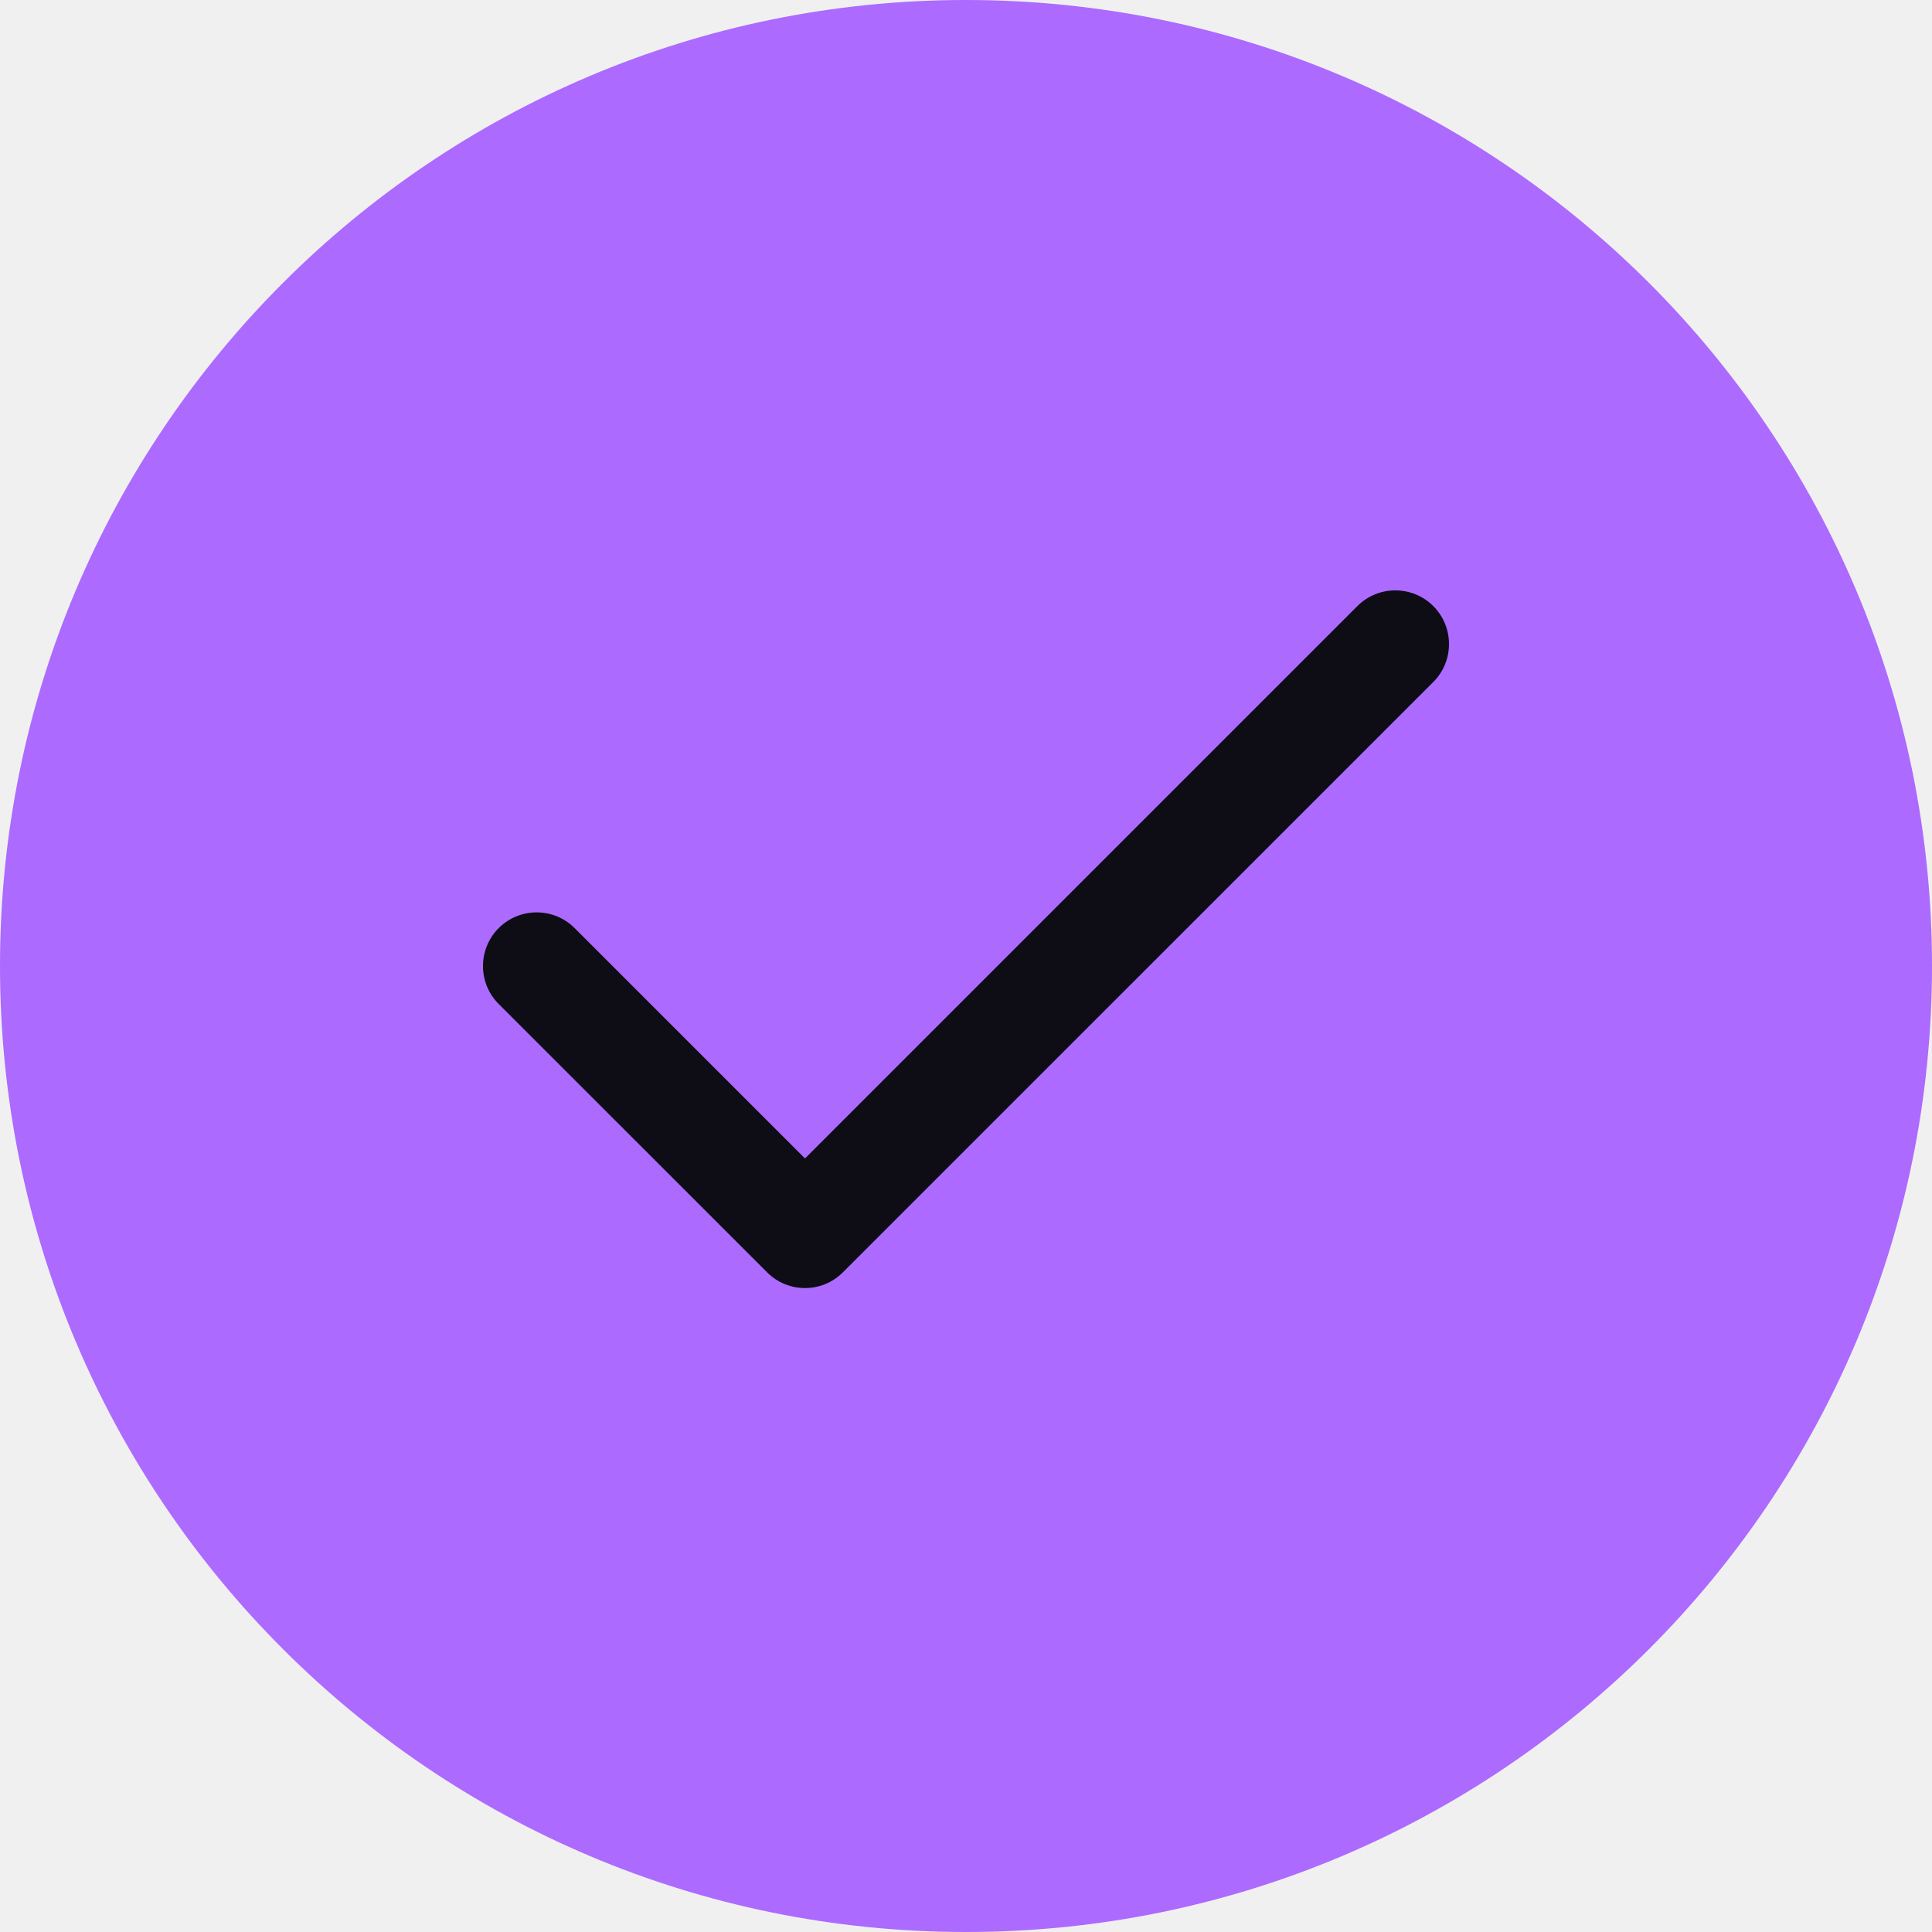
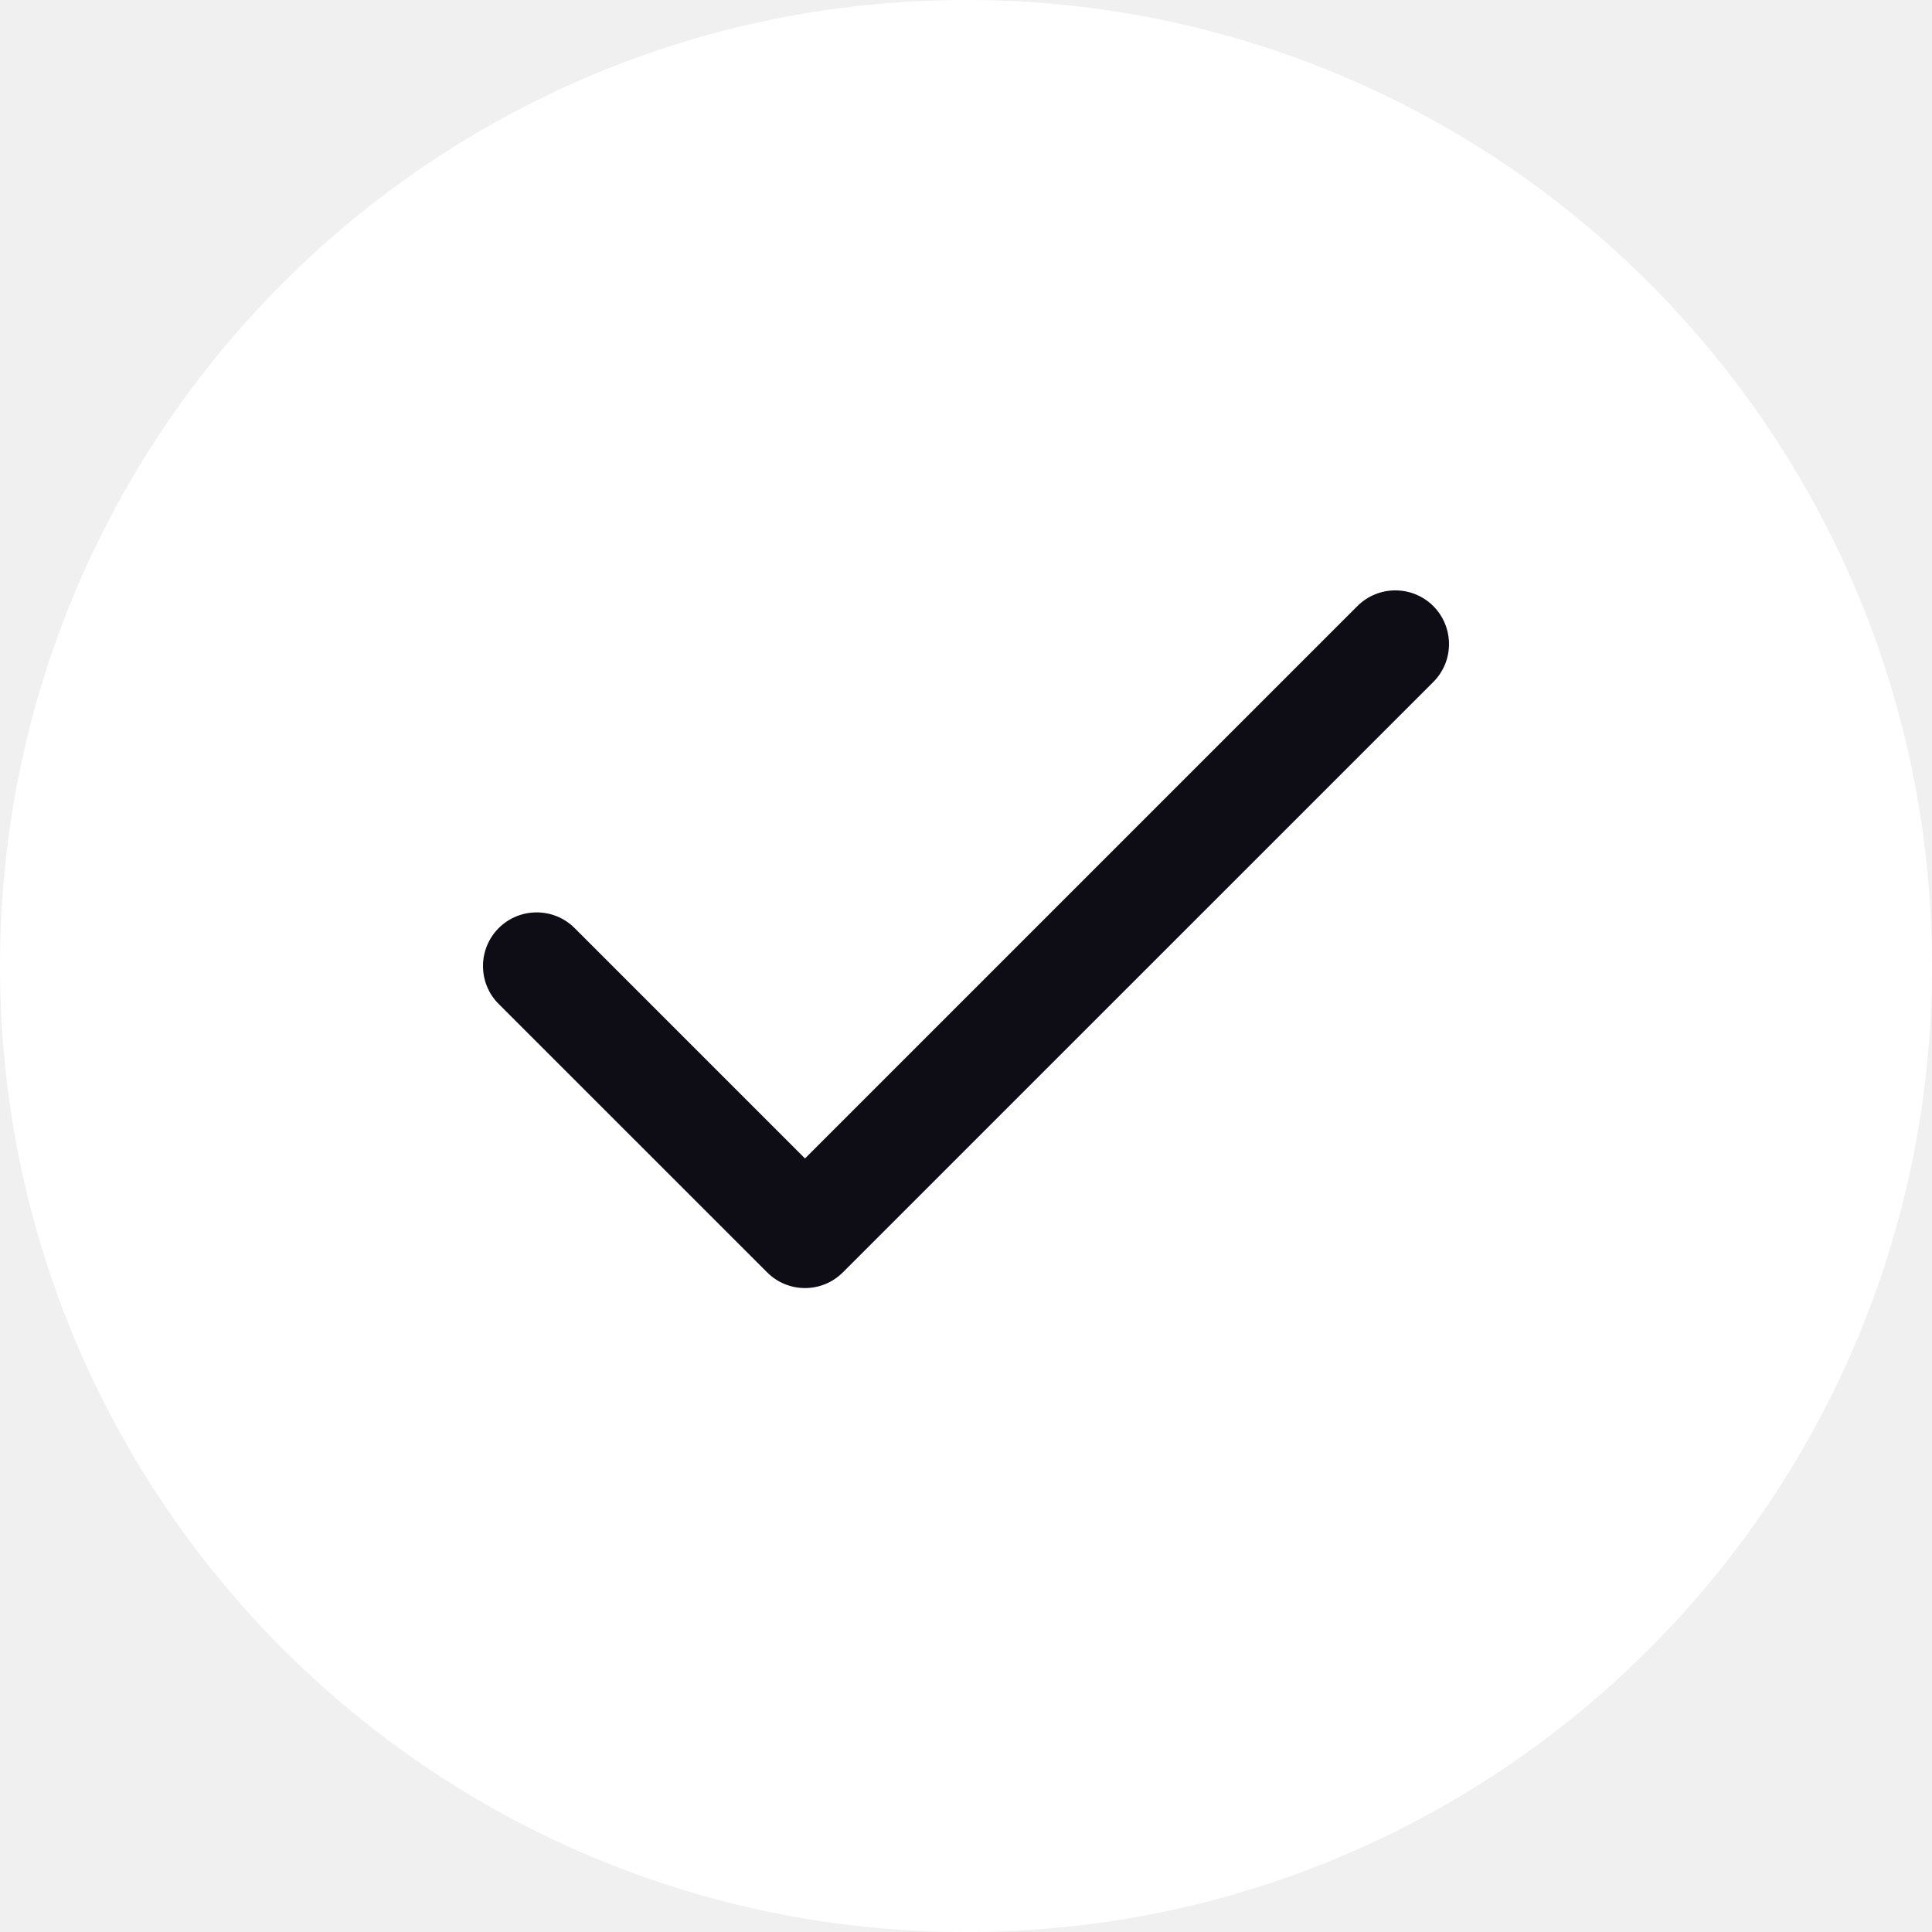
<svg xmlns="http://www.w3.org/2000/svg" width="24" height="24" viewBox="0 0 24 24" fill="none">
-   <rect width="24" height="24" rx="12" fill="#AC6AFF" />
+   <rect width="24" height="24" rx="12" fill="#fff" />
  <path fill-rule="evenodd" clip-rule="evenodd" d="M17.805 7.529C18.065 7.79 18.065 8.212 17.805 8.472L10.471 15.805C10.211 16.066 9.789 16.066 9.529 15.805L6.195 12.472C5.935 12.212 5.935 11.79 6.195 11.529C6.456 11.269 6.878 11.269 7.138 11.529L10 14.391L16.862 7.529C17.122 7.269 17.544 7.269 17.805 7.529Z" fill="#0E0C15" />
</svg>
